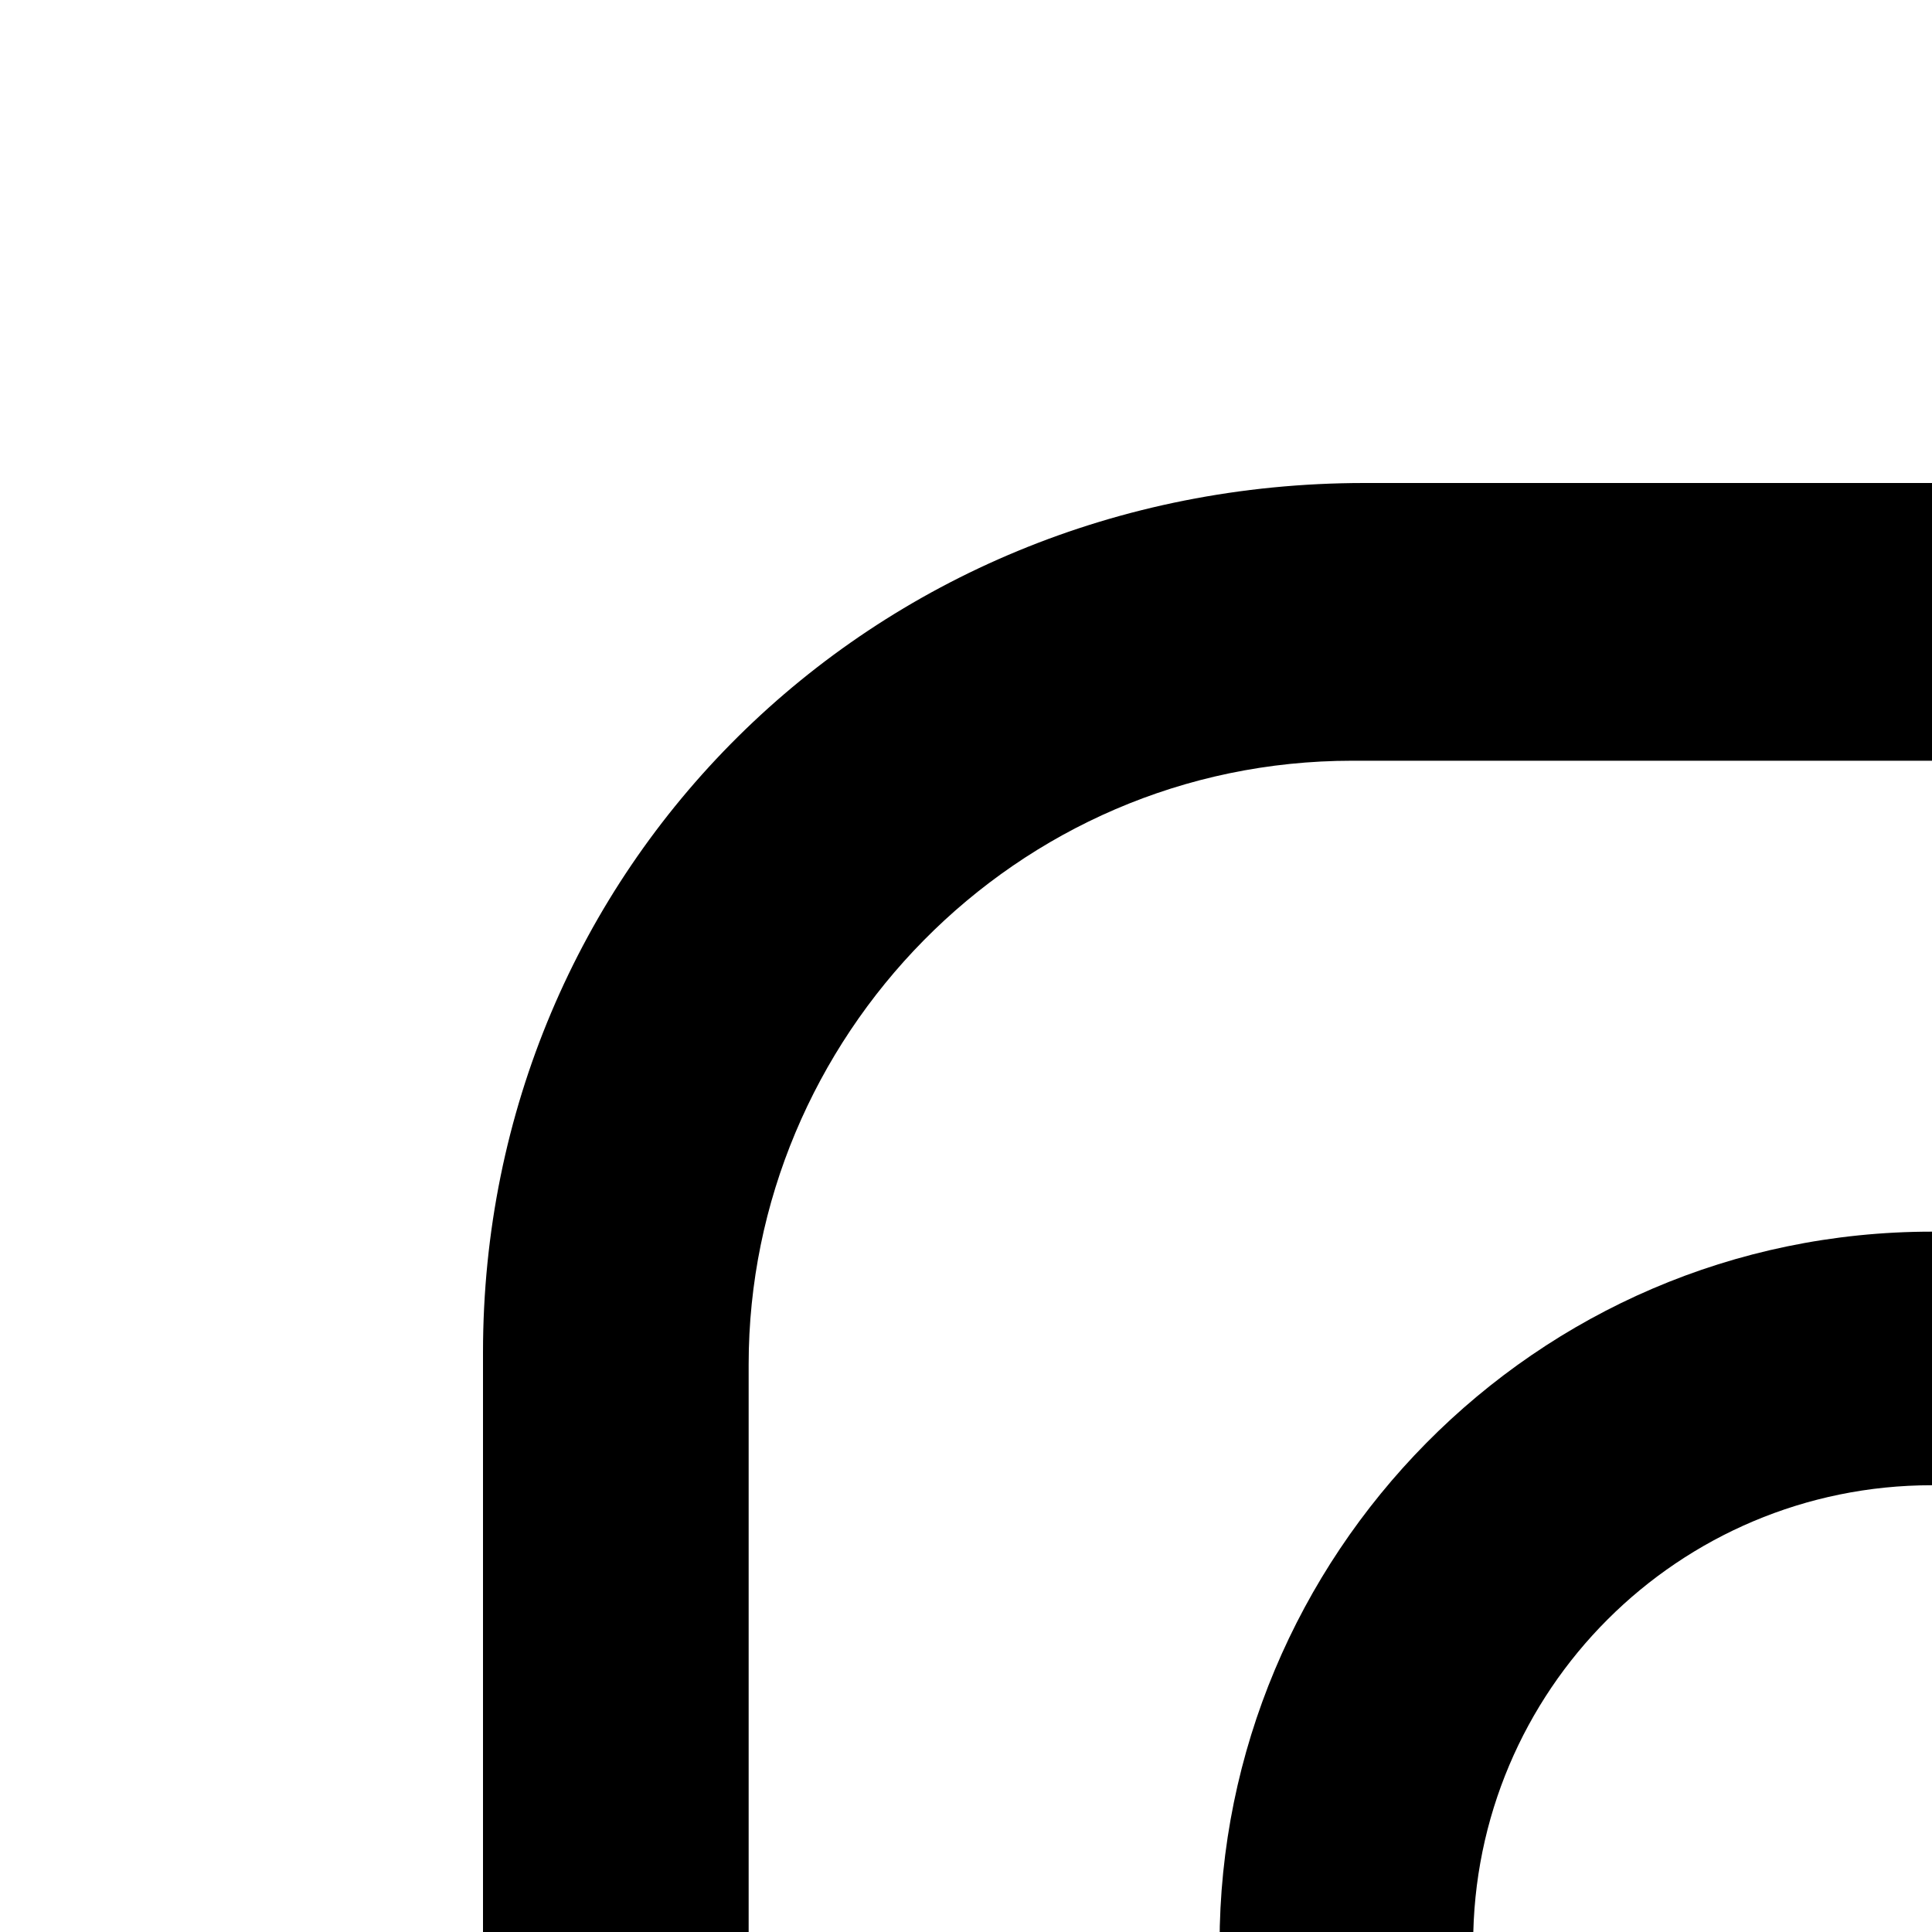
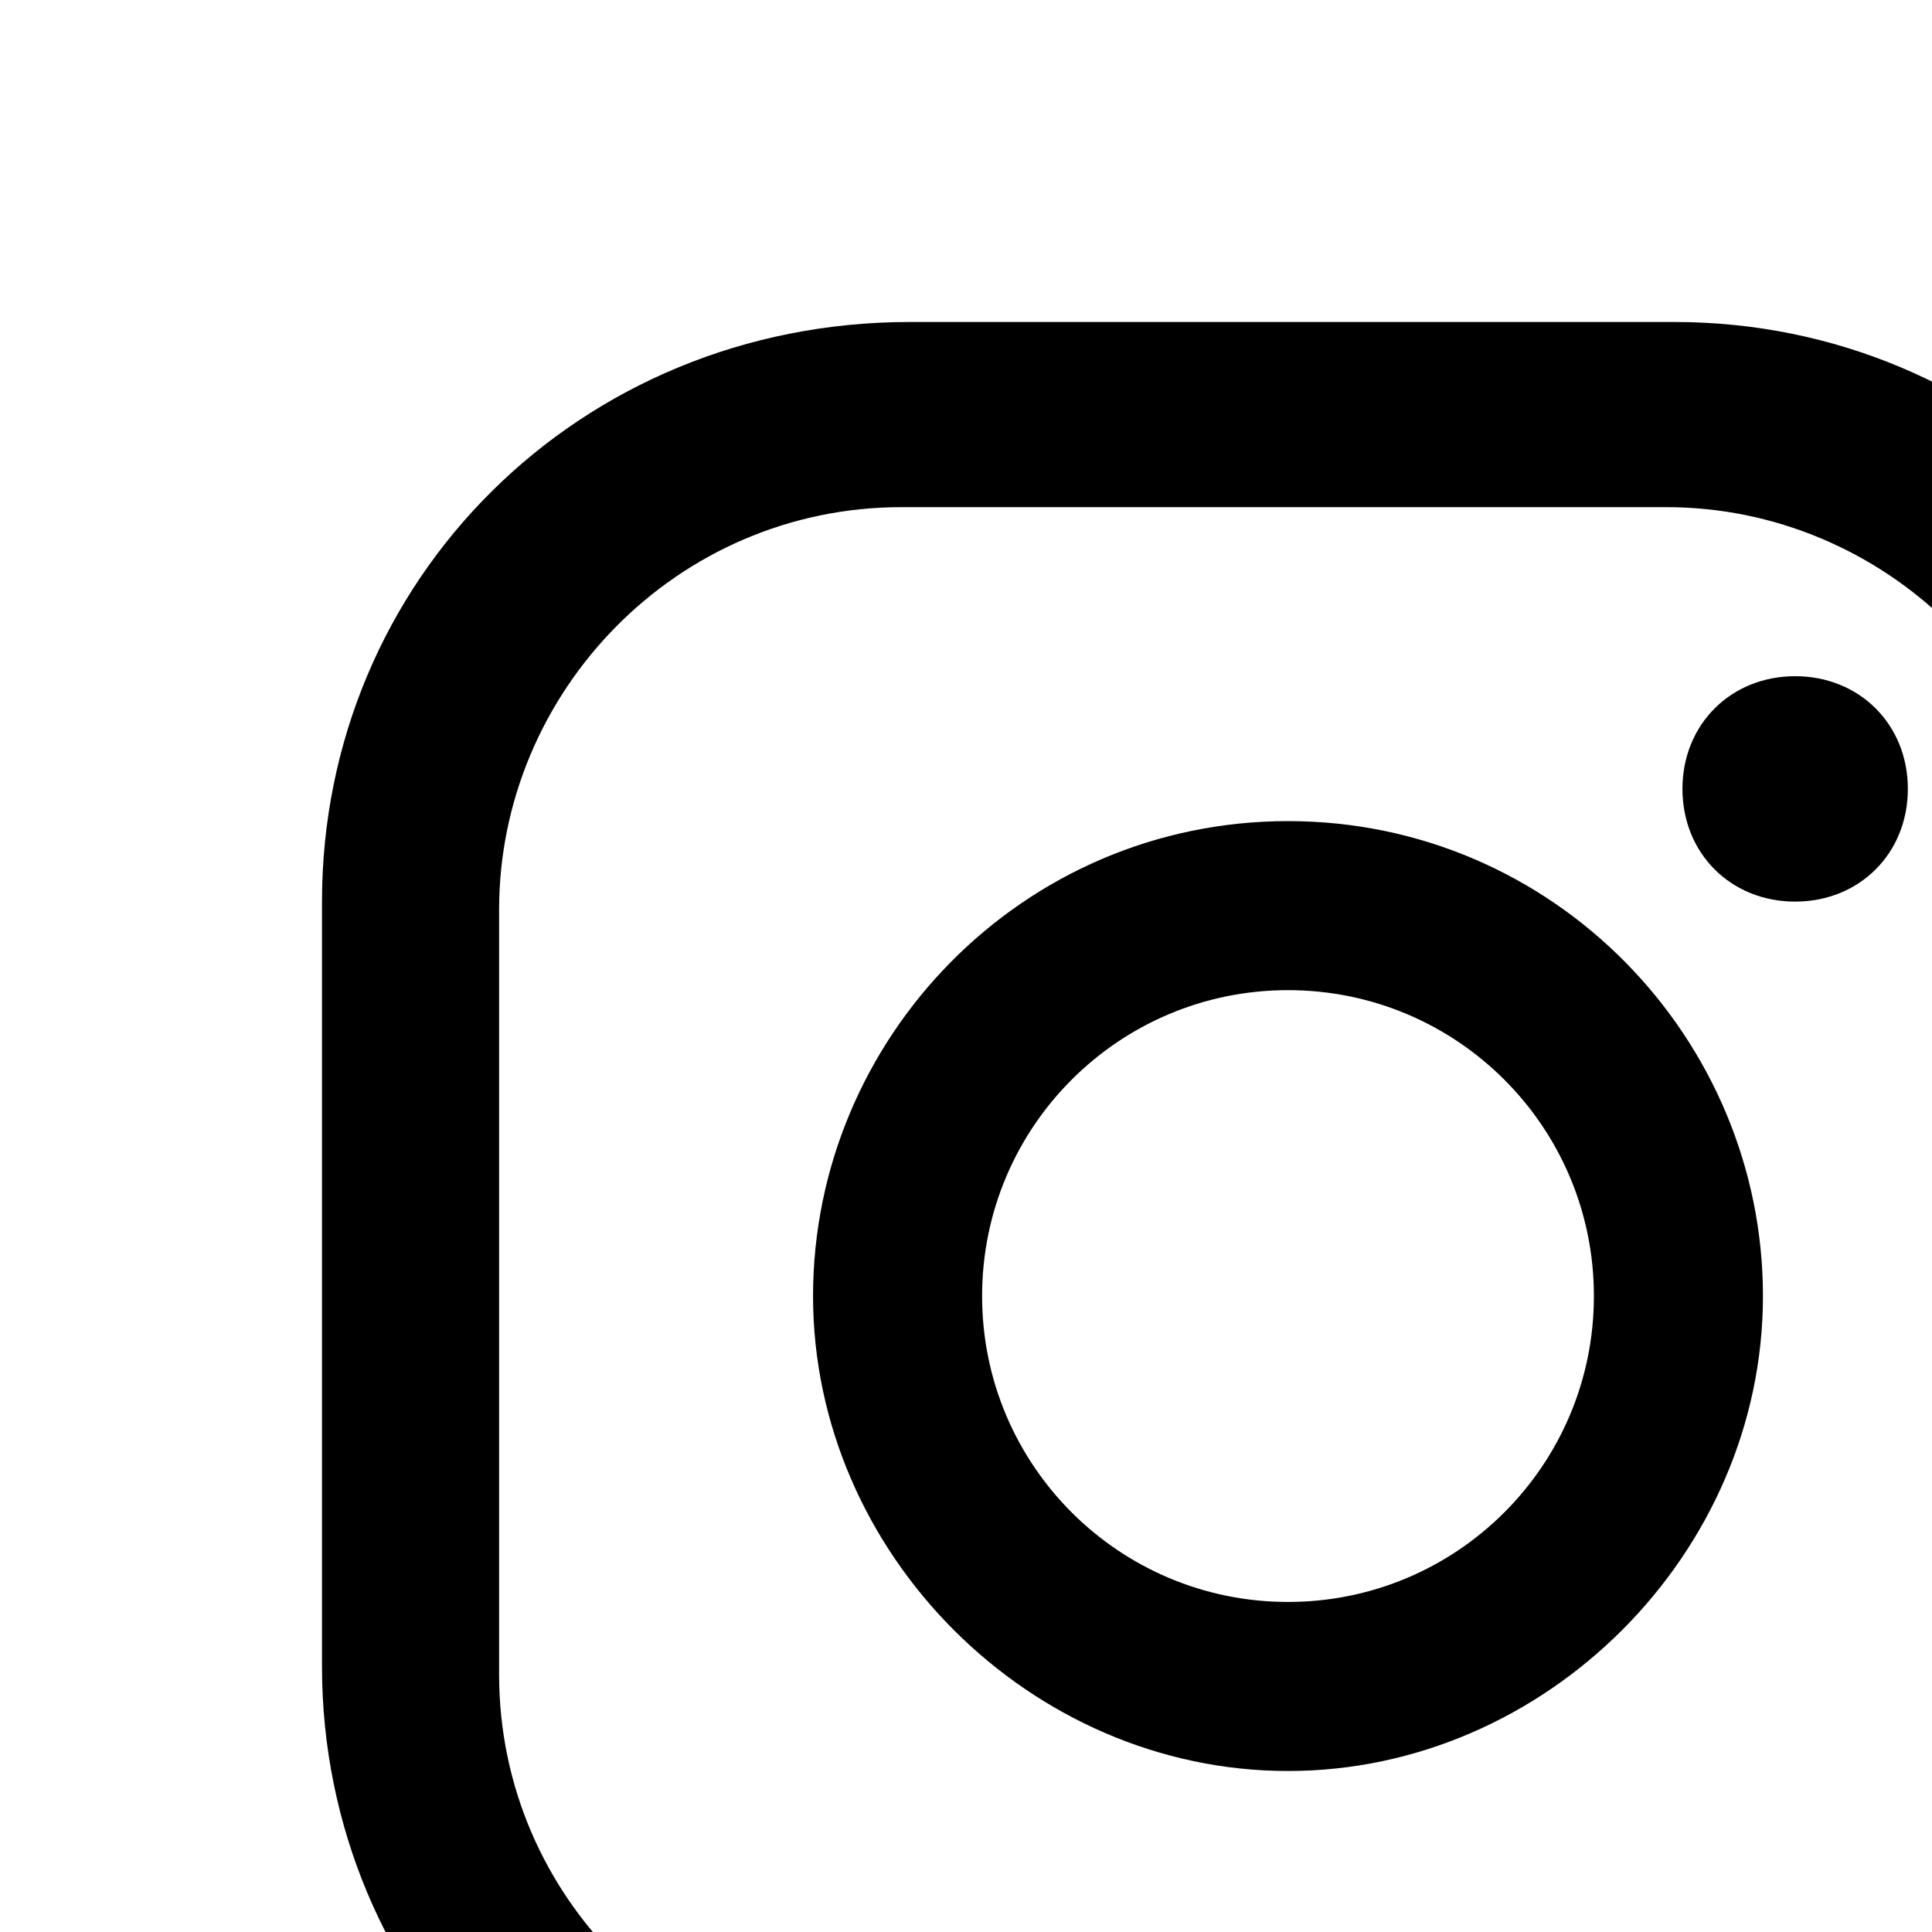
- <svg xmlns="http://www.w3.org/2000/svg" width="16" height="16" fill="currentColor">
+ <svg xmlns="http://www.w3.org/2000/svg" width="24" height="24" fill="currentColor">
  <path d="M22.3 8.4c-.8 0-1.4.6-1.4 1.4 0 .8.6 1.4 1.4 1.4.8 0 1.4-.6 1.4-1.4 0-.8-.6-1.4-1.4-1.4zM16 10.2c-3.3 0-5.9 2.7-5.9 5.9S12.8 22 16 22s5.9-2.7 5.9-5.9-2.6-5.9-5.9-5.9zm0 9.7c-2.1 0-3.8-1.7-3.8-3.8 0-2.1 1.7-3.8 3.8-3.8 2.1 0 3.8 1.7 3.8 3.8 0 2.1-1.7 3.8-3.8 3.8z" />
  <path d="M20.8 4h-9.5C7.2 4 4 7.2 4 11.2v9.5c0 4 3.2 7.2 7.2 7.2h9.5c4 0 7.2-3.2 7.2-7.2v-9.5c.1-4-3.1-7.2-7.1-7.2zm4.9 16.8c0 2.7-2.2 5-5 5h-9.5c-2.7 0-5-2.2-5-5v-9.5c0-2.7 2.2-5 5-5h9.5c2.7 0 5 2.2 5 5v9.5z" />
</svg>
